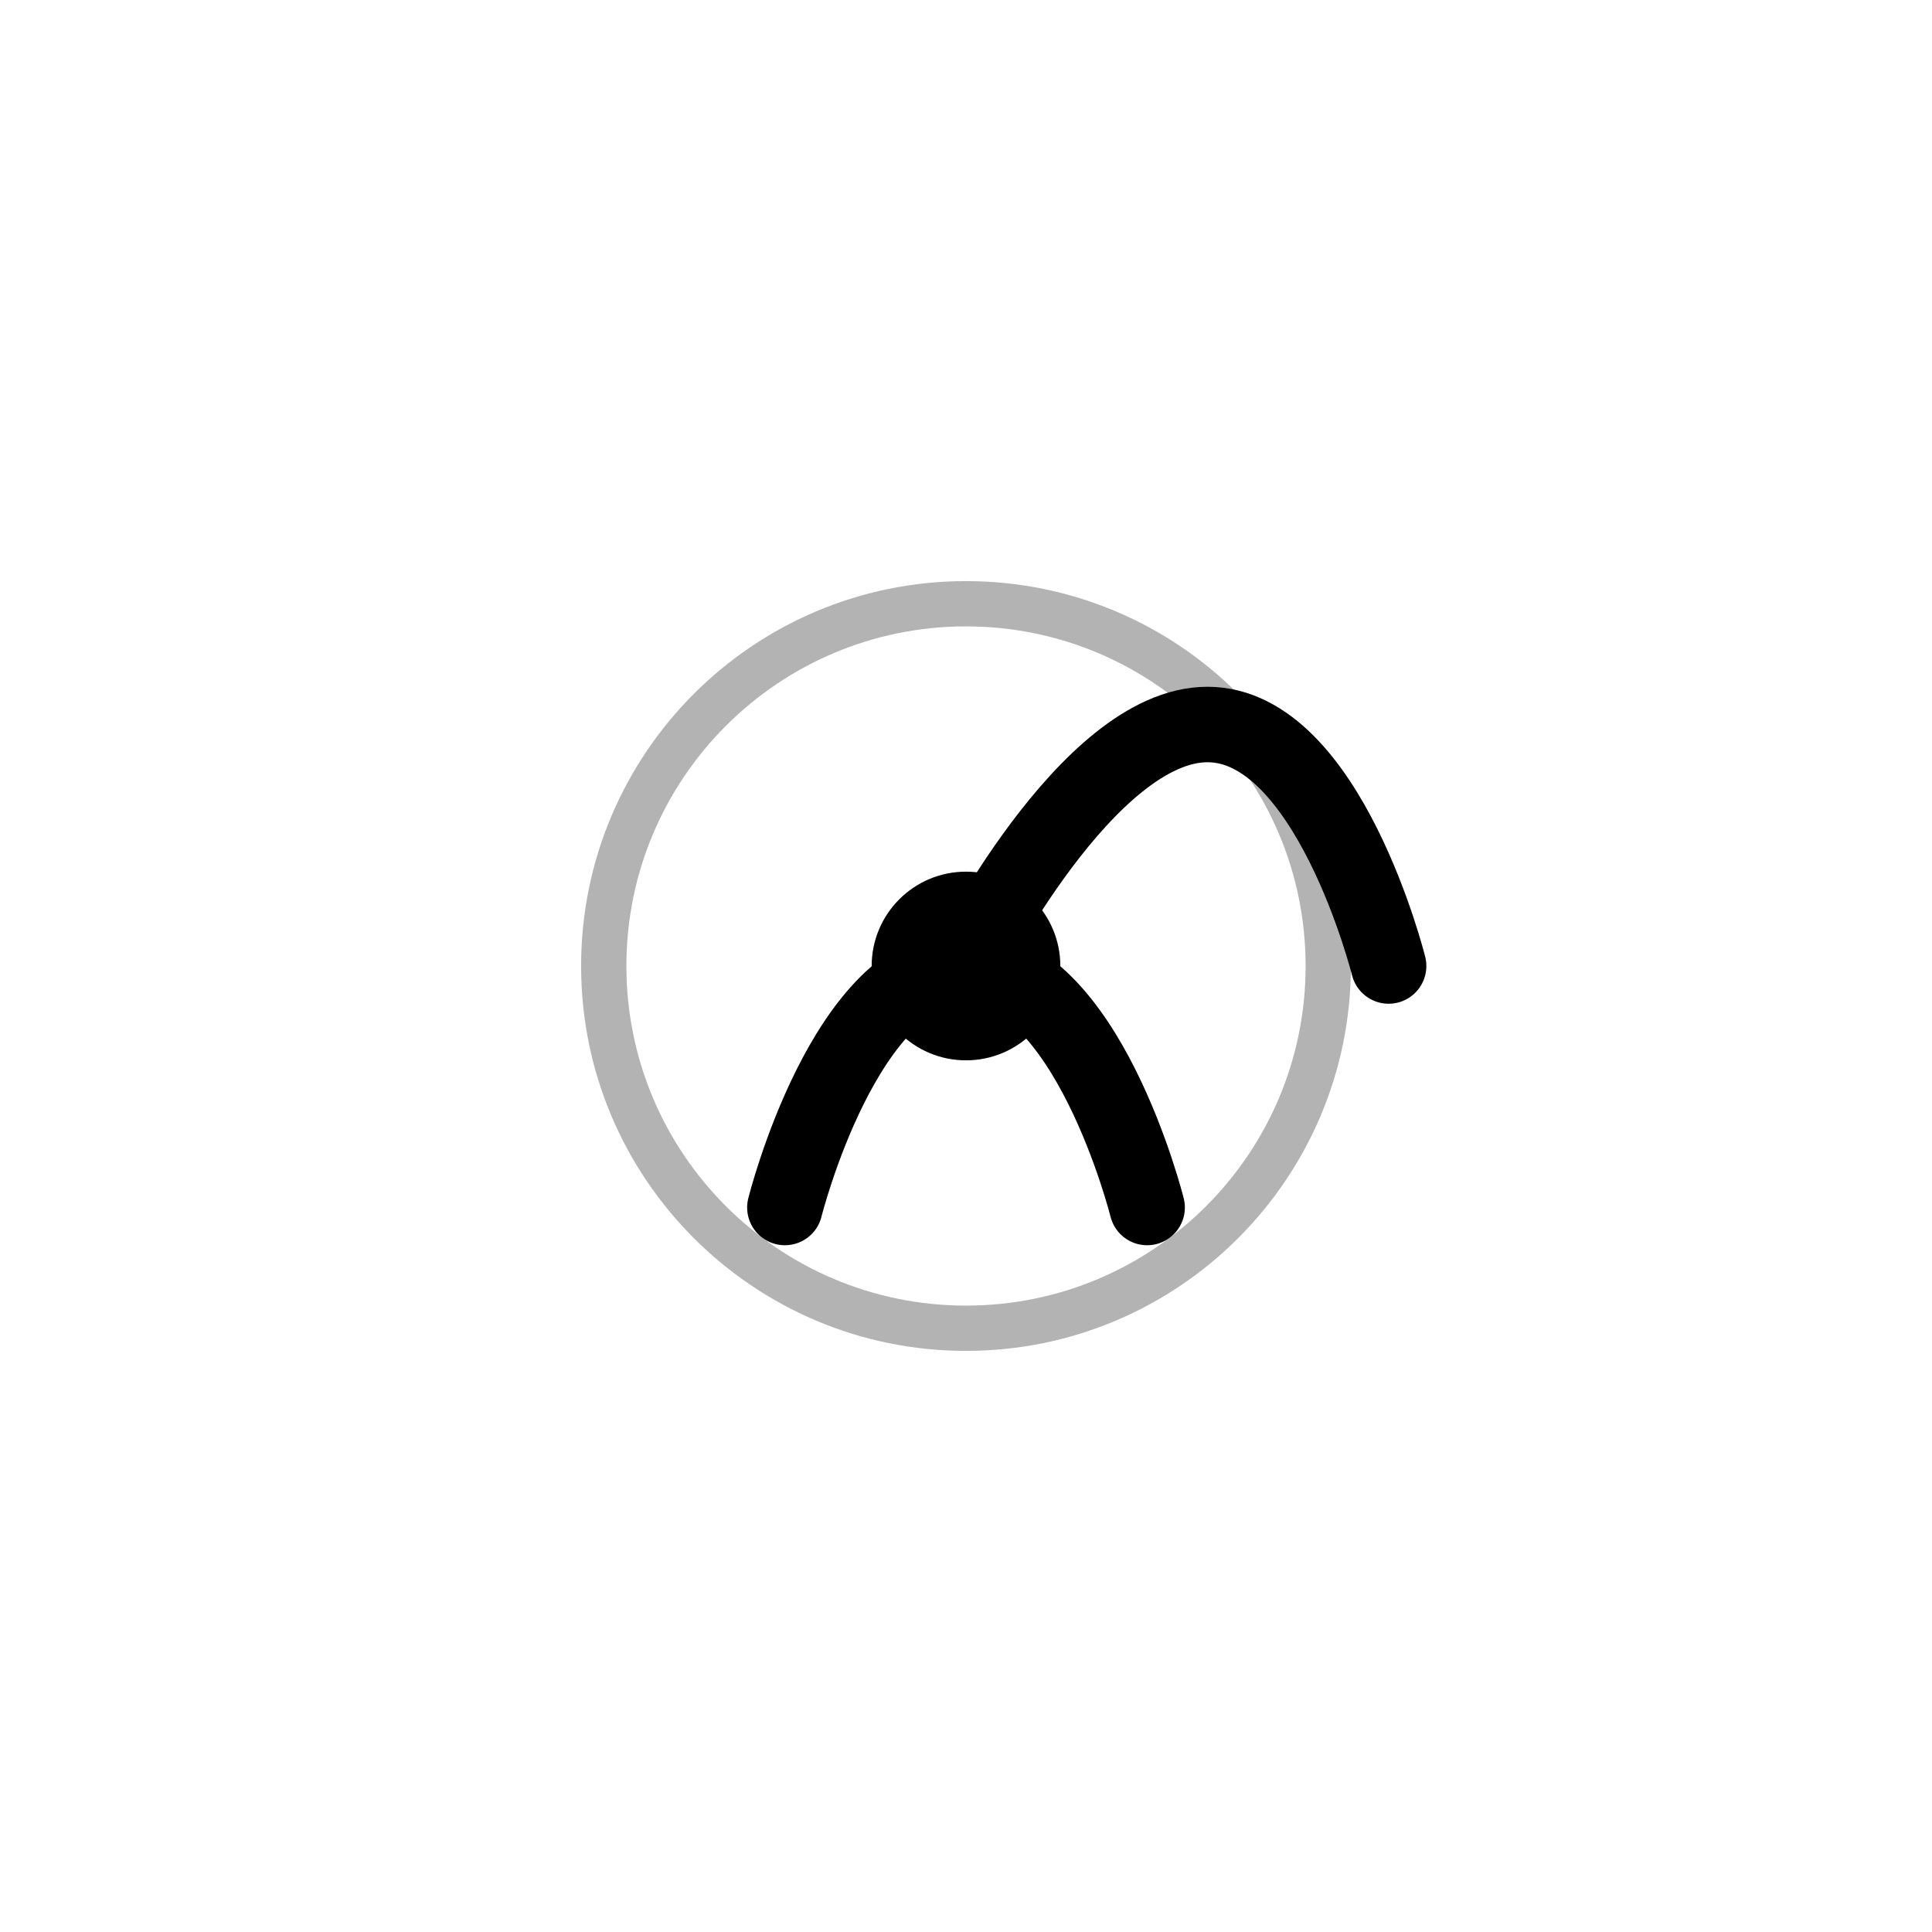
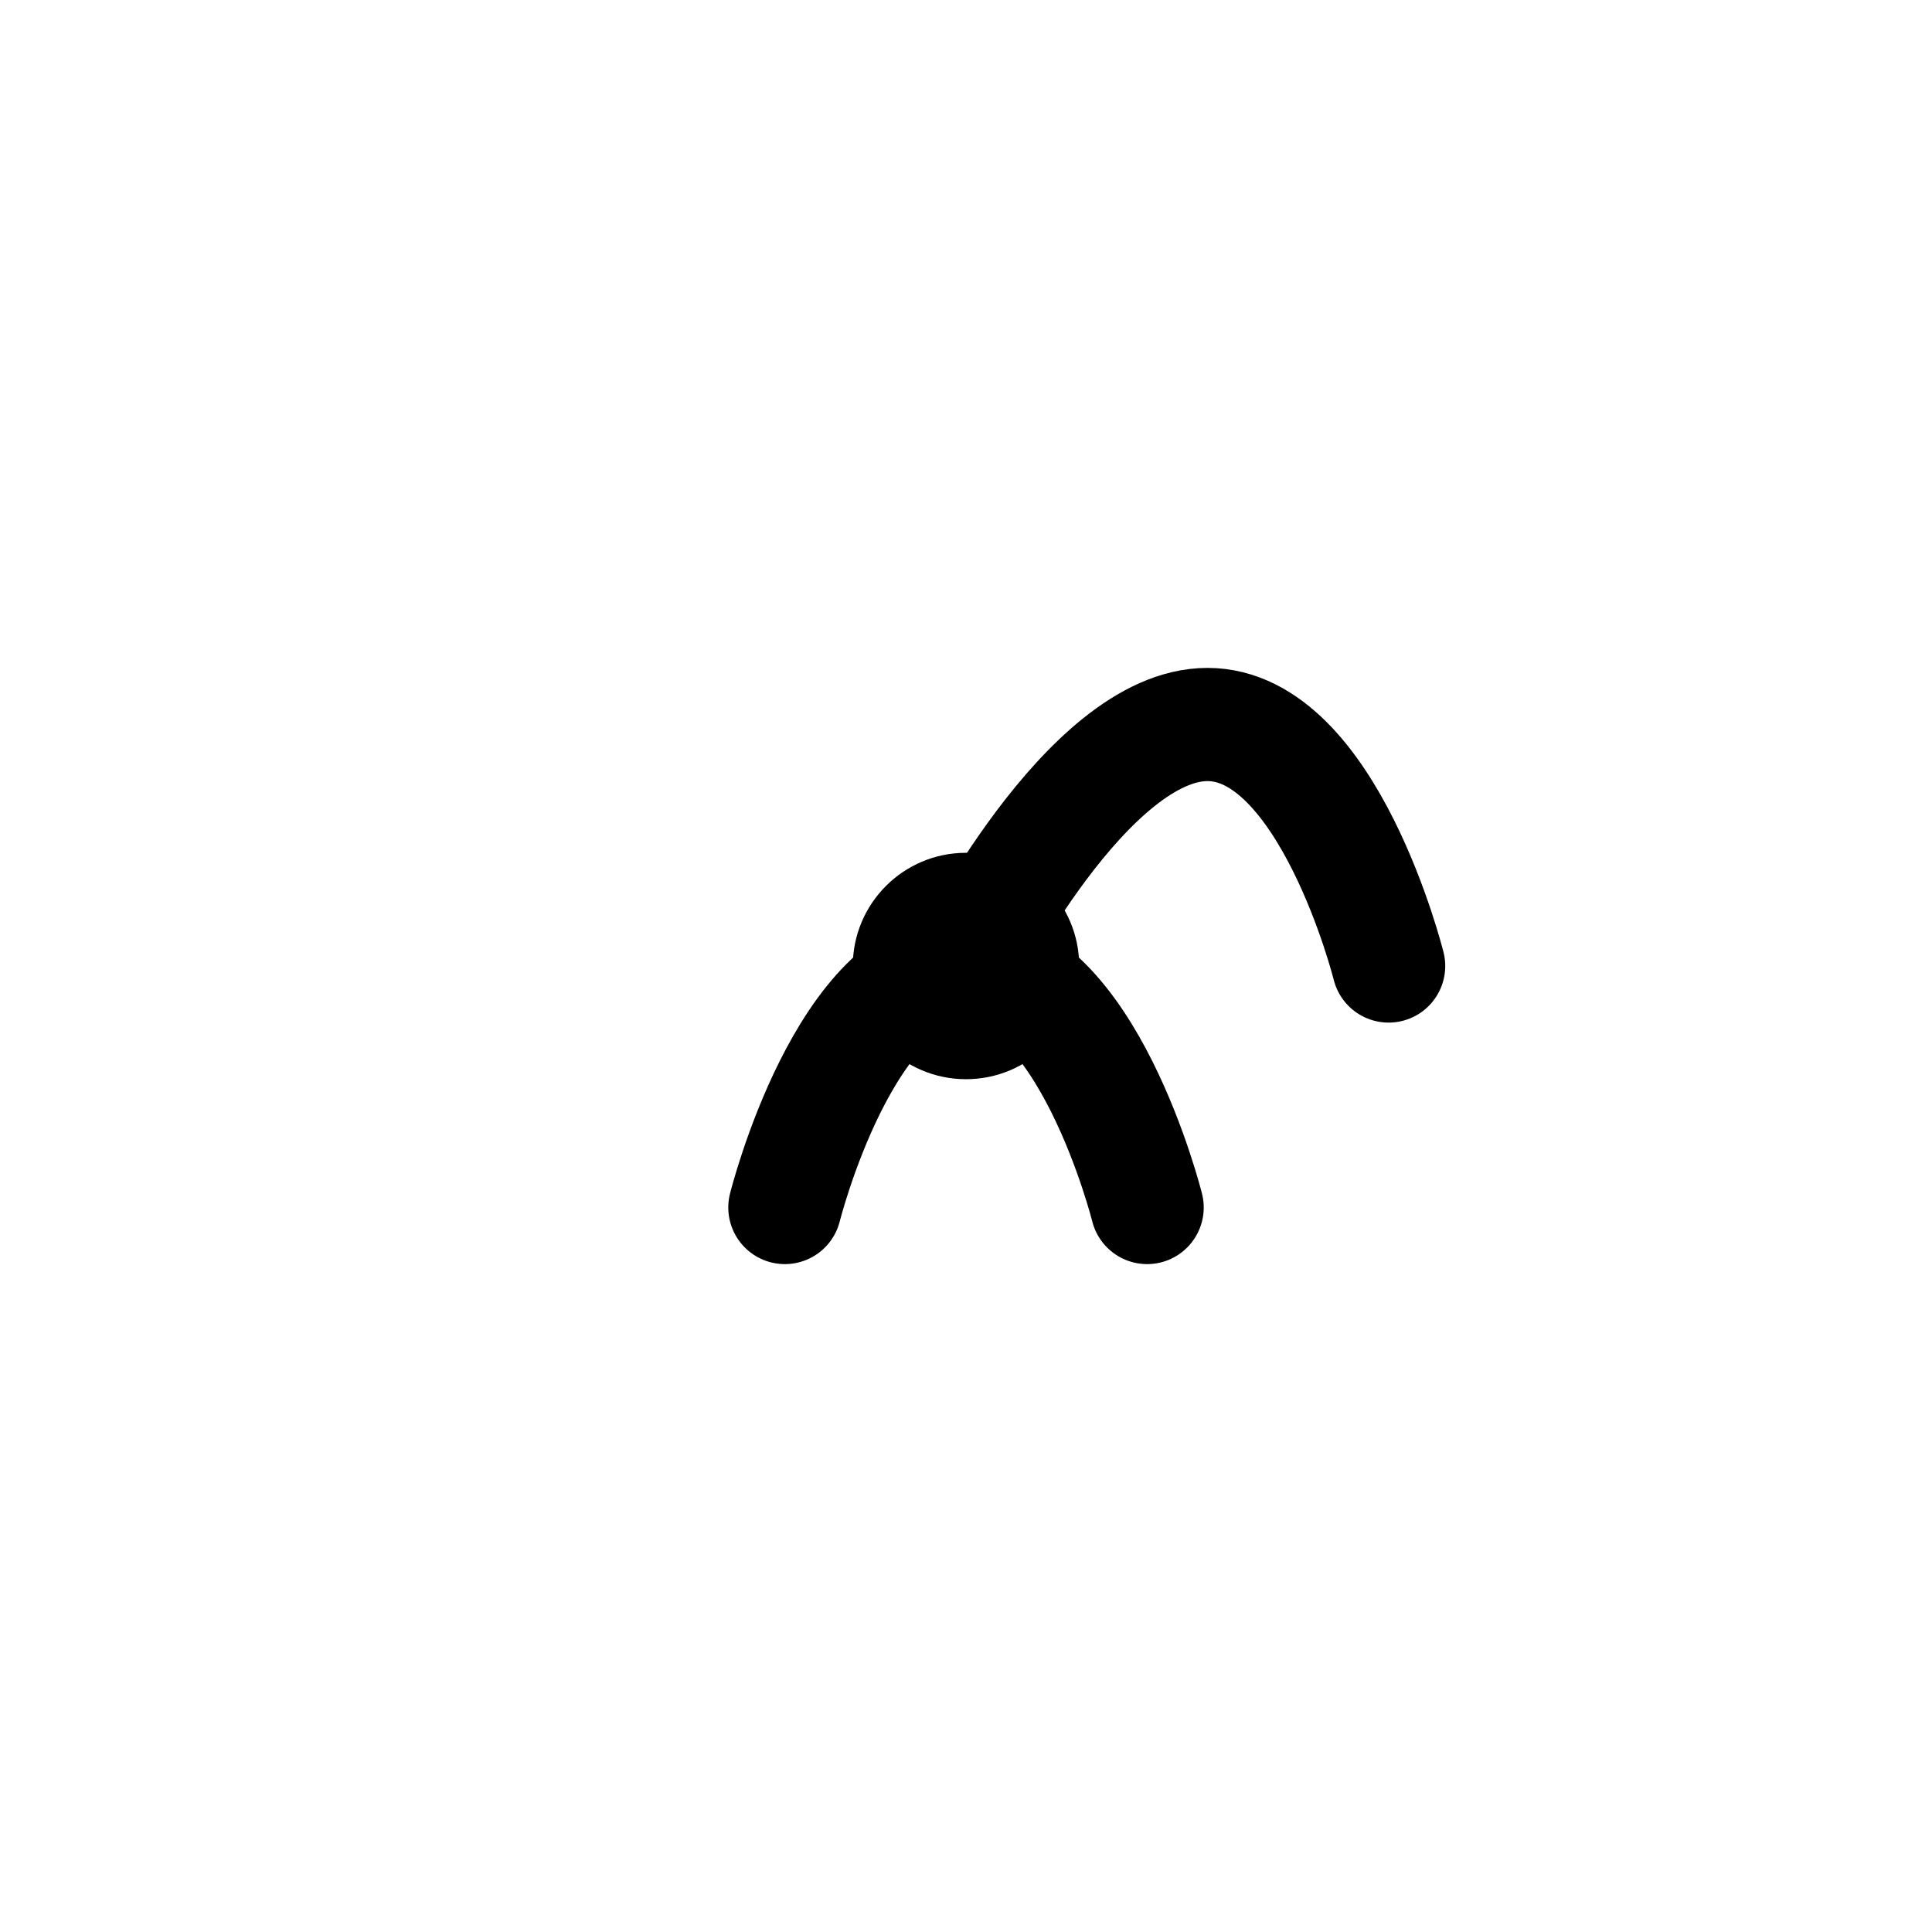
<svg xmlns="http://www.w3.org/2000/svg" width="512" height="512" viewBox="0 0 512 512" fill="none">
  <g transform="translate(128, 128) scale(0.5)">
-     <path d="M448 256C448 362.035 362.035 448 256 448C149.965 448 64 362.035 64 256C64 149.965 149.965 64 256 64C362.035 64 448 149.965 448 256Z" stroke="black" stroke-width="24" stroke-linecap="round" opacity="0.3" />
-     <path d="M160 384C160 384 192 256 256 256C320 256 352 384 352 384" stroke="black" stroke-width="40" stroke-linecap="round" stroke-linejoin="round" />
-     <path d="M256 256C256 256 320 128 384 128C448 128 480 256 480 256" stroke="black" stroke-width="40" stroke-linecap="round" stroke-linejoin="round" />
-     <circle cx="256" cy="256" r="50" fill="black" />
+     <path d="M160 384C160 384 192 256 256 256C320 256 352 384 352 384" stroke="black" stroke-width="60" stroke-linecap="round" stroke-linejoin="round" />
+     <path d="M256 256C256 256 320 128 384 128C448 128 480 256 480 256" stroke="black" stroke-width="60" stroke-linecap="round" stroke-linejoin="round" />
+     <circle cx="256" cy="256" r="60" fill="black" />
  </g>
</svg>
